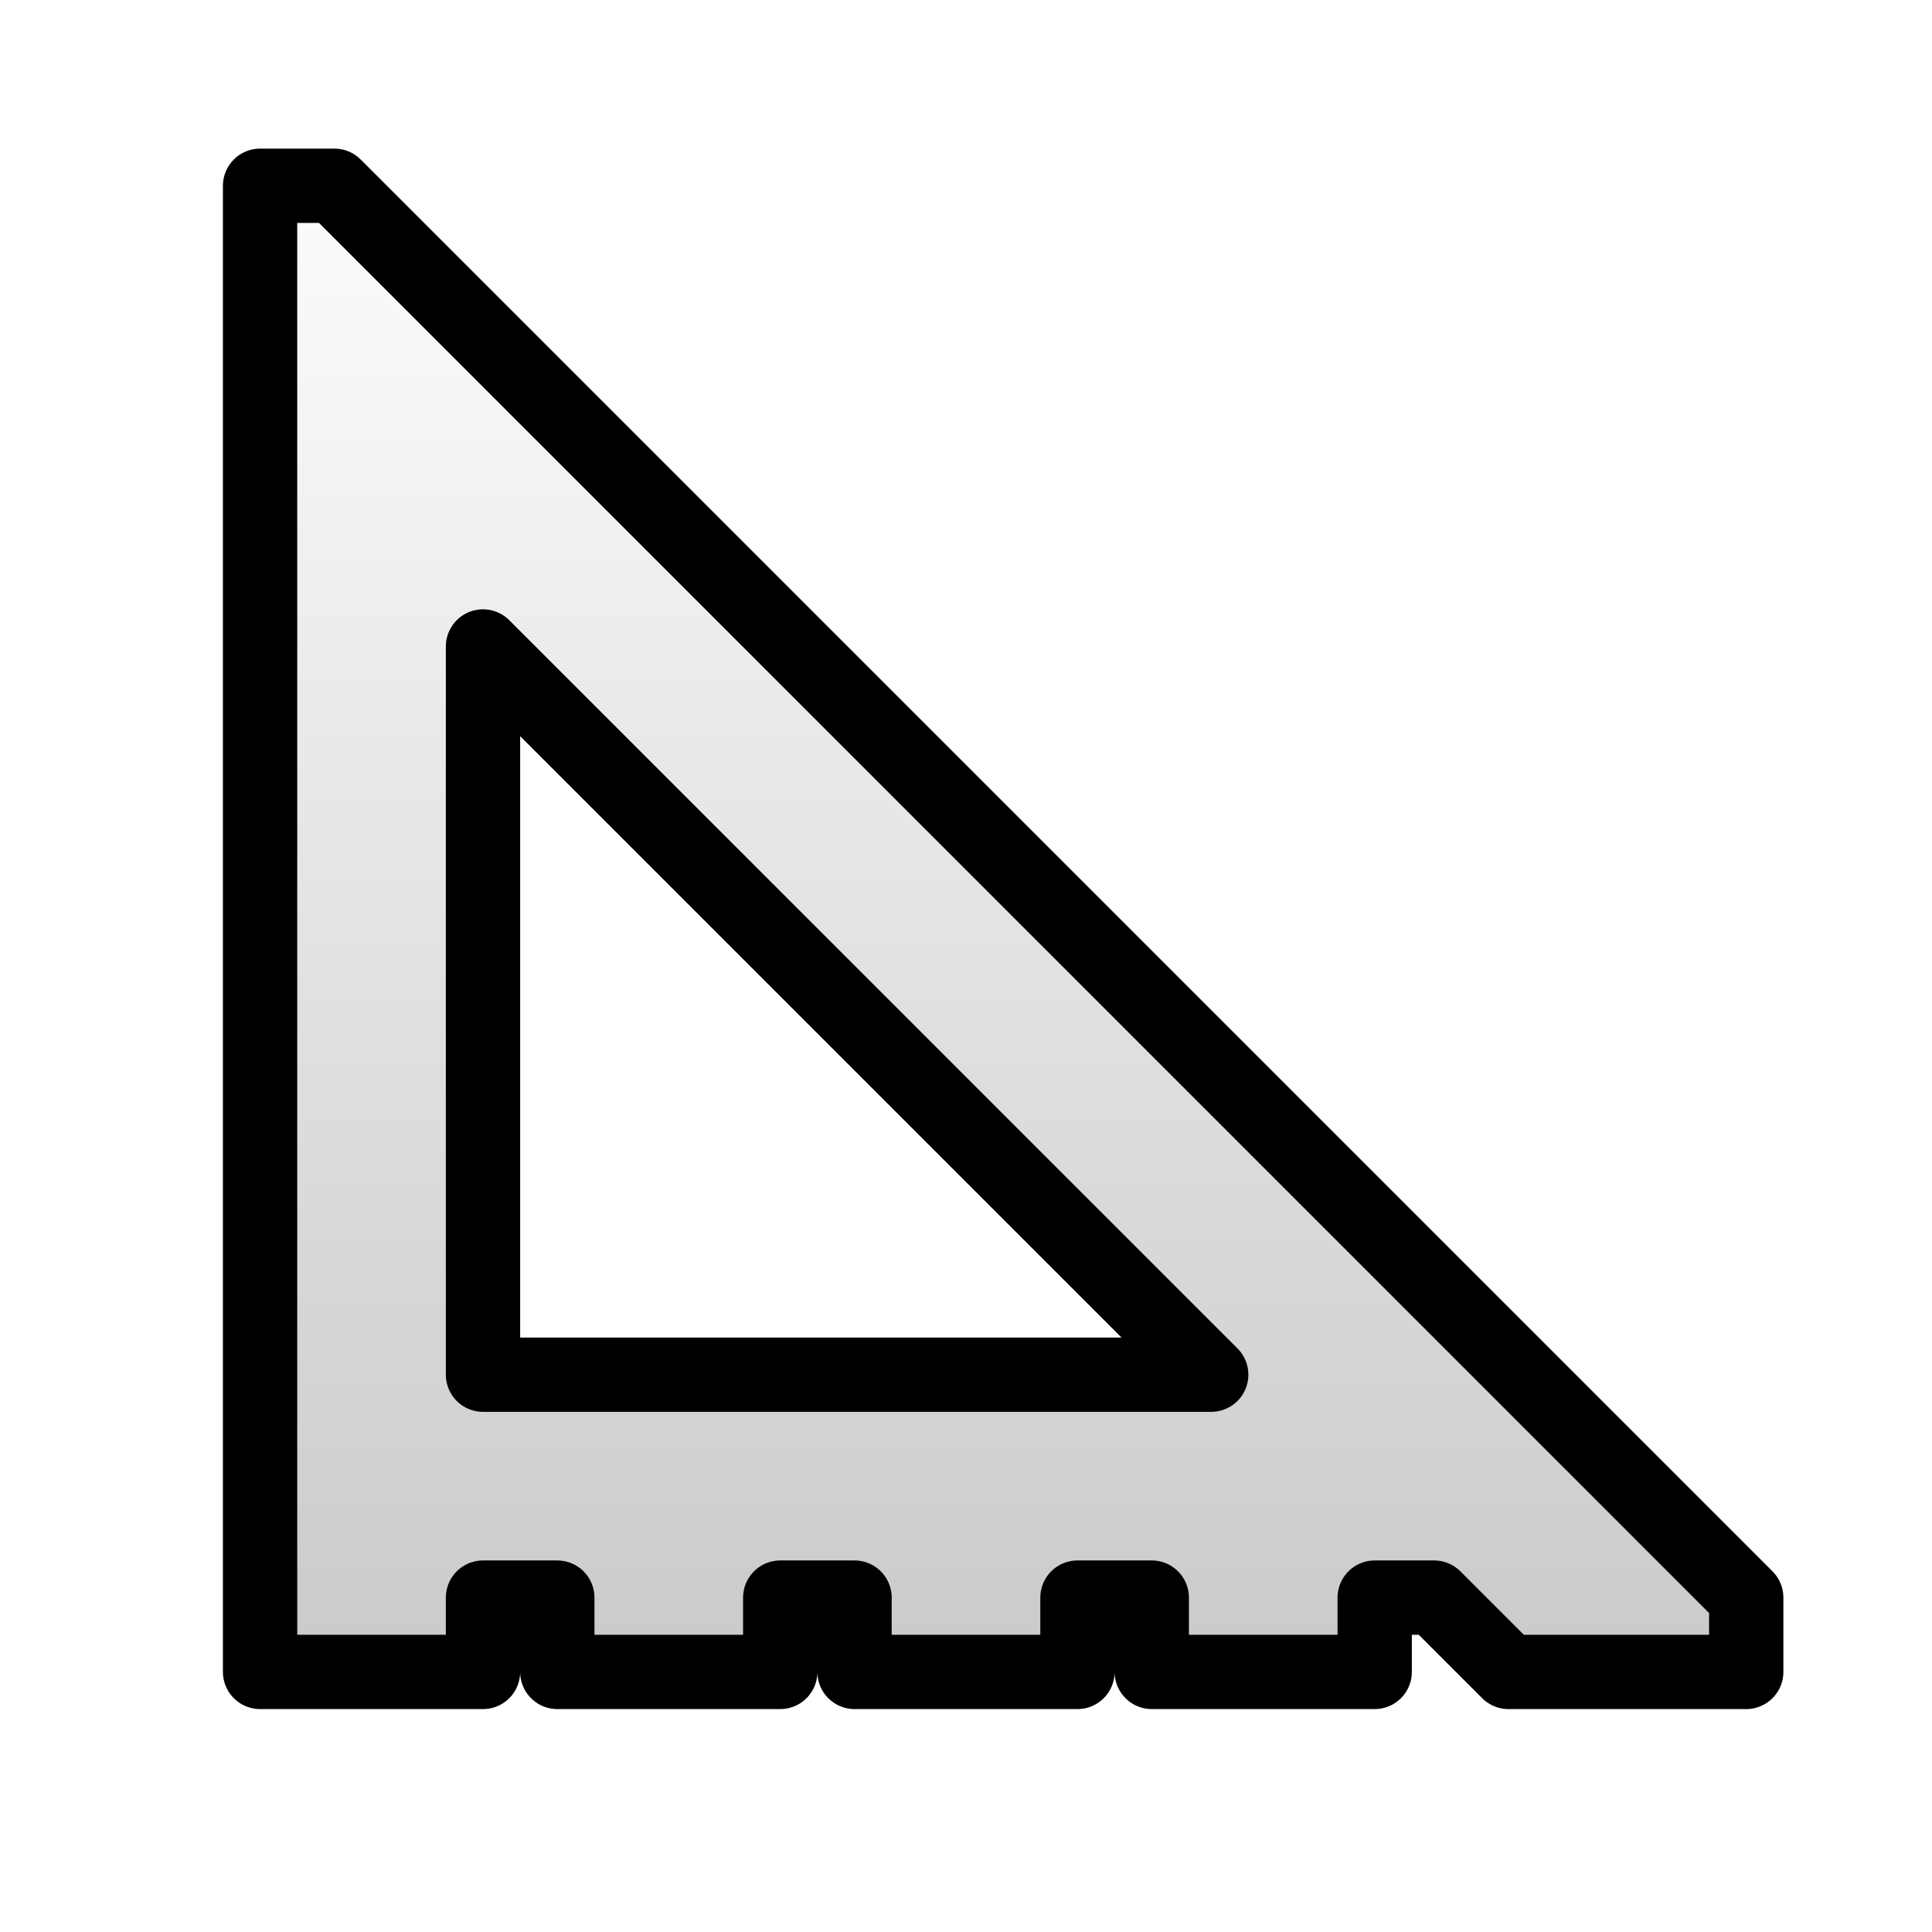
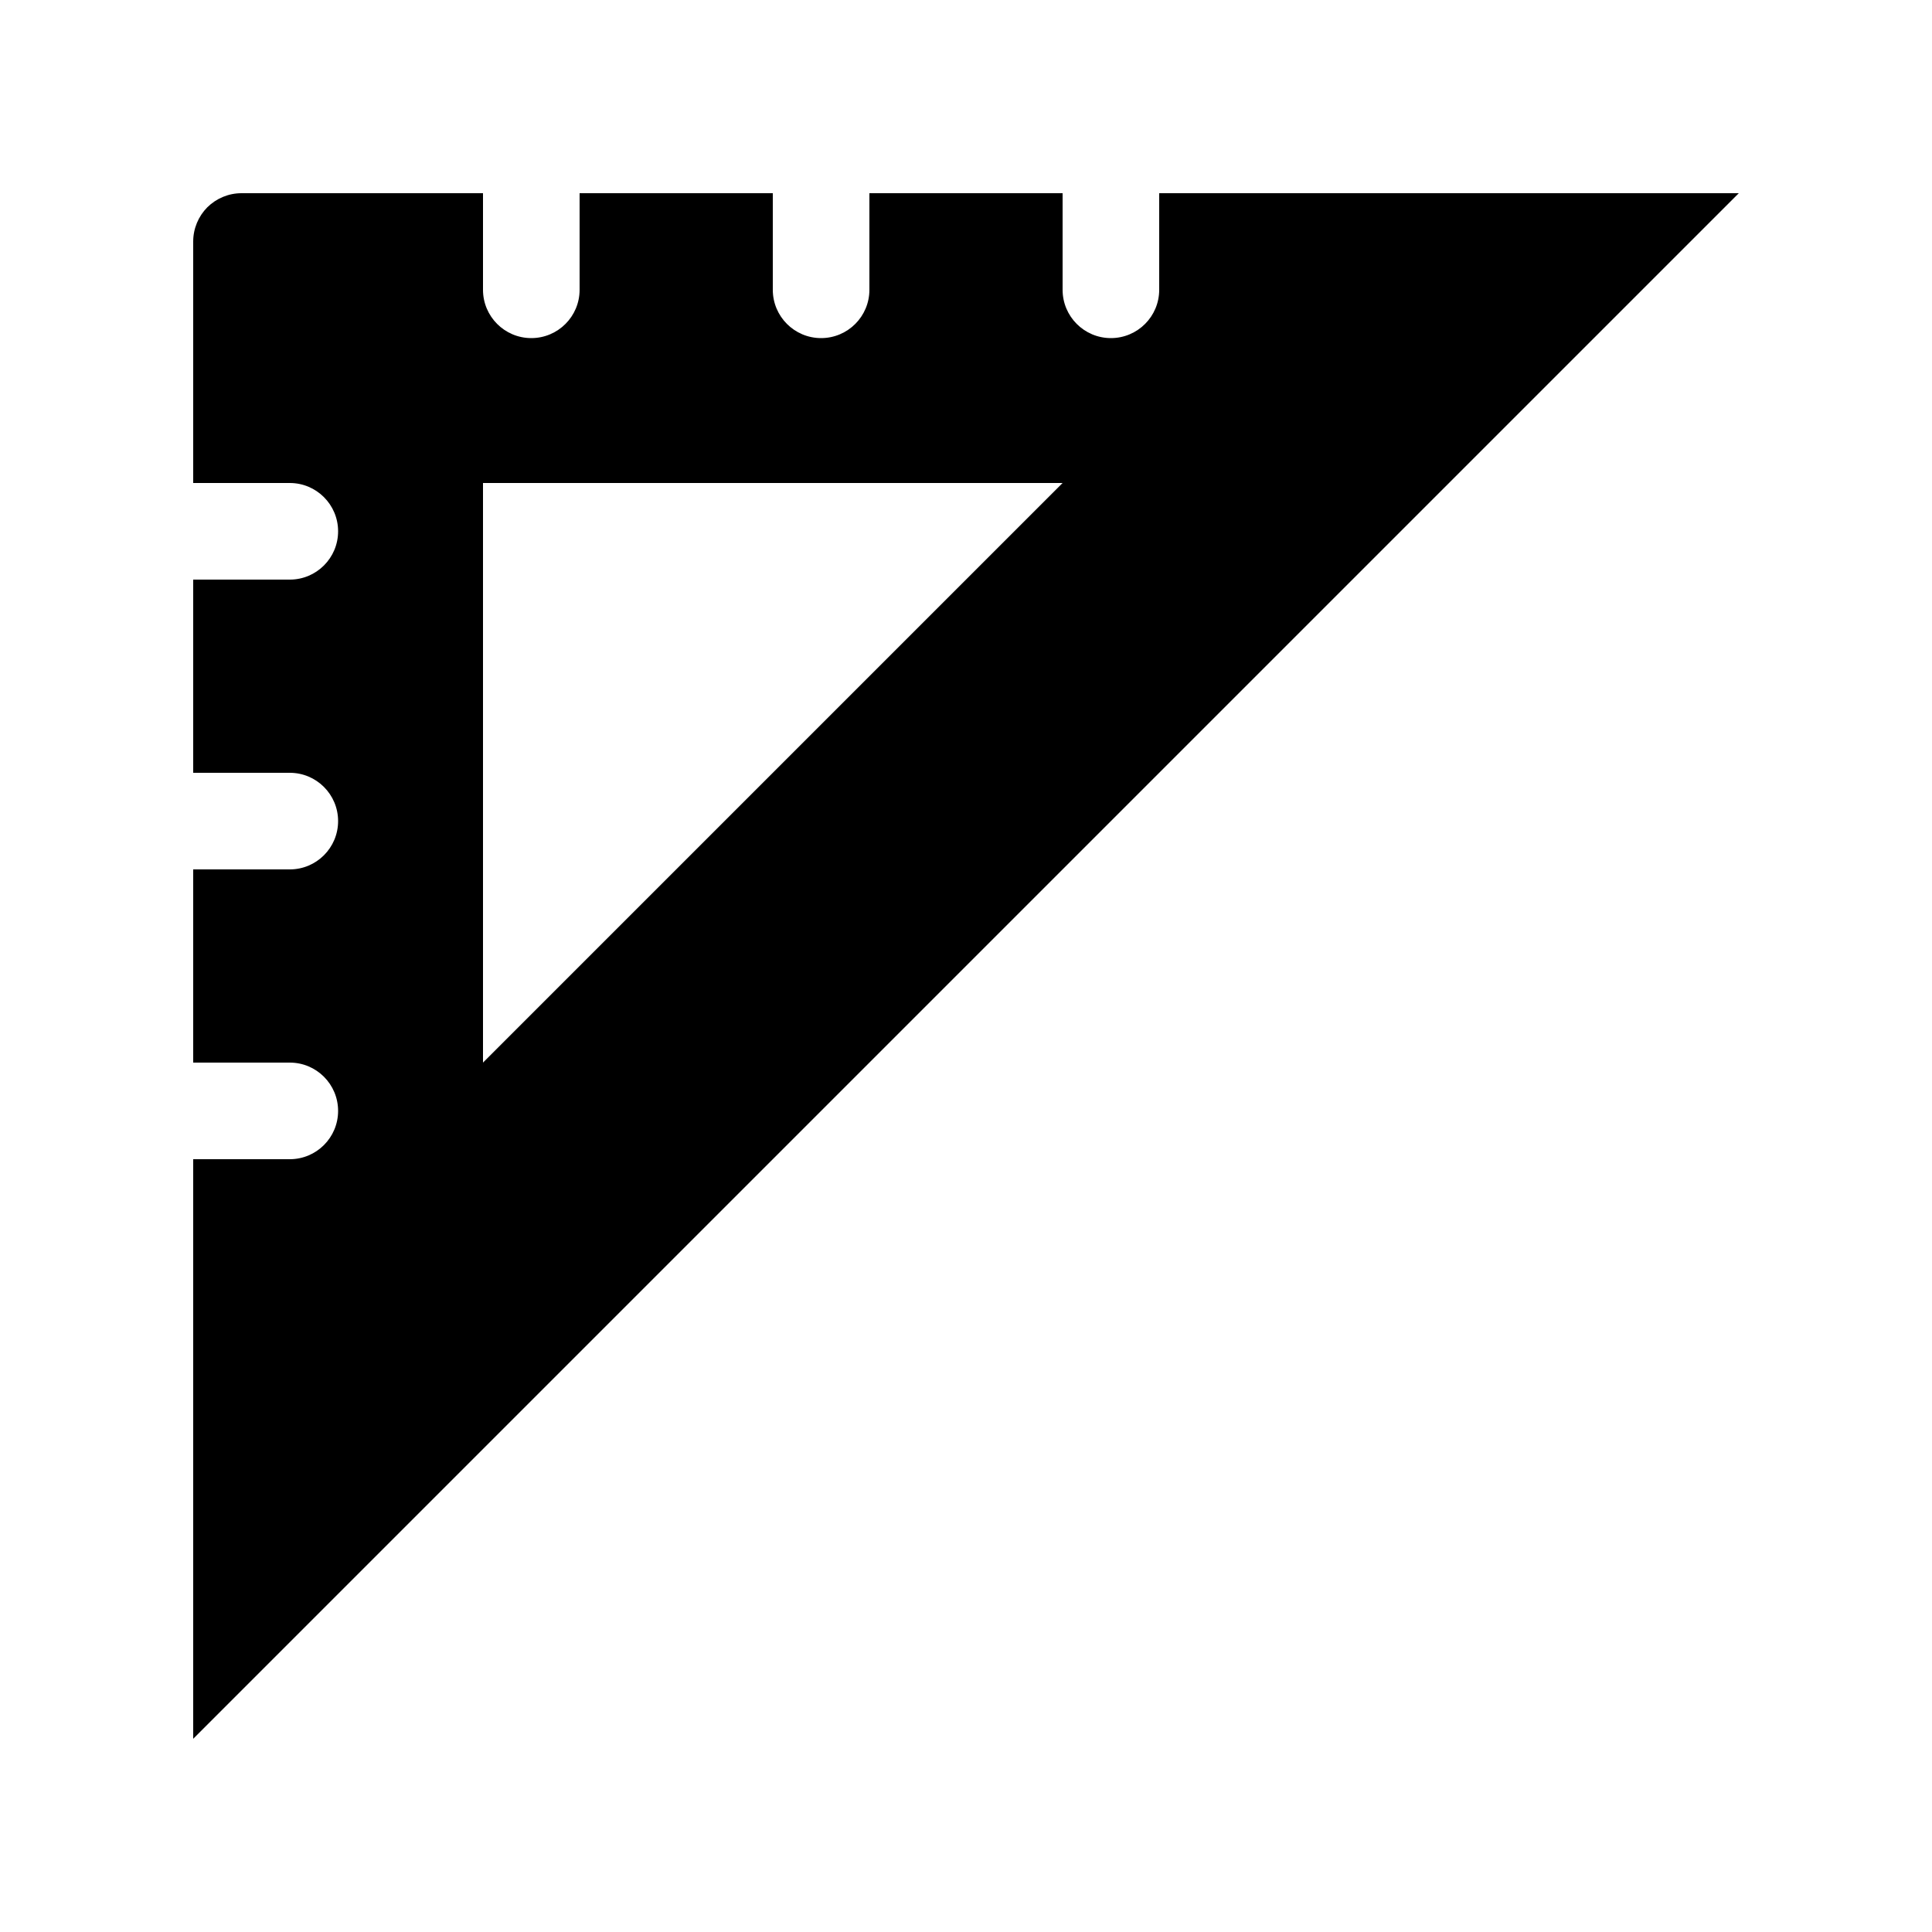
- <svg xmlns="http://www.w3.org/2000/svg" version="1.1" id="Layer_1_copy_2" x="0px" y="0px" viewBox="0 0 26 26" style="enable-background:new 0 0 26 26;" xml:space="preserve">
-   <style type="text/css">
- 	.st0{fill:url(#icon_1_);stroke:#000000;stroke-linejoin:round;}
- </style>
-   <linearGradient id="icon_1_" gradientUnits="userSpaceOnUse" x1="13.5" y1="23.5" x2="13.5" y2="3.5" gradientTransform="matrix(1 0 0 -1 0 26)">
-     <stop offset="0" style="stop-color:#FCFCFC" />
-     <stop offset="1" style="stop-color:#CACACA" />
-   </linearGradient>
-   <path id="icon" class="st0" d="M4.5,2.5h-1v20h3v-1h1v1h3v-1h1v1h3v-1h1v1h3v-1h0.8l1,1h3.2v-1L4.5,2.5z M6.5,8.7l9.8,9.8H6.5V8.7z" />
+ <svg xmlns="http://www.w3.org/2000/svg" width="100%" height="100%" viewBox="0 0 20 20" version="1.1" xml:space="preserve" style="fill-rule:evenodd;clip-rule:evenodd;stroke-linejoin:round;stroke-miterlimit:2;">
+   <rect x="0" y="0" width="20" height="20" style="fill-opacity:0;" />
+   <path d="M12,2l6,0l-16,16l0,-6l1,0c0.276,-0 0.5,-0.224 0.5,-0.5c-0,-0.276 -0.224,-0.5 -0.5,-0.5c-0.436,0 -1,0 -1,0l0,-2l1,0c0.276,-0 0.5,-0.224 0.5,-0.5c-0,-0.276 -0.224,-0.5 -0.5,-0.5c-0.436,0 -1,0 -1,0l0,-2l1,0c0.276,-0 0.5,-0.224 0.5,-0.5c-0,-0.276 -0.224,-0.5 -0.5,-0.5c-0.436,0 -1,0 -1,0l0,-2.5c-0,-0.133 0.053,-0.26 0.146,-0.354c0.094,-0.093 0.221,-0.146 0.354,-0.146l2.5,0l0,1c0,0.276 0.224,0.5 0.5,0.5c0.276,-0 0.5,-0.224 0.5,-0.5c0,-0.436 0,-1 0,-1l2,0l0,1c0,0.276 0.224,0.5 0.5,0.5c0.276,-0 0.5,-0.224 0.5,-0.5c0,-0.436 0,-1 0,-1l2,0l0,1c0,0.276 0.224,0.5 0.5,0.5c0.276,-0 0.5,-0.224 0.5,-0.5c0,-0.436 0,-1 0,-1Zm-1,3l-6,0l0,6l6,-6Z" />
</svg>
